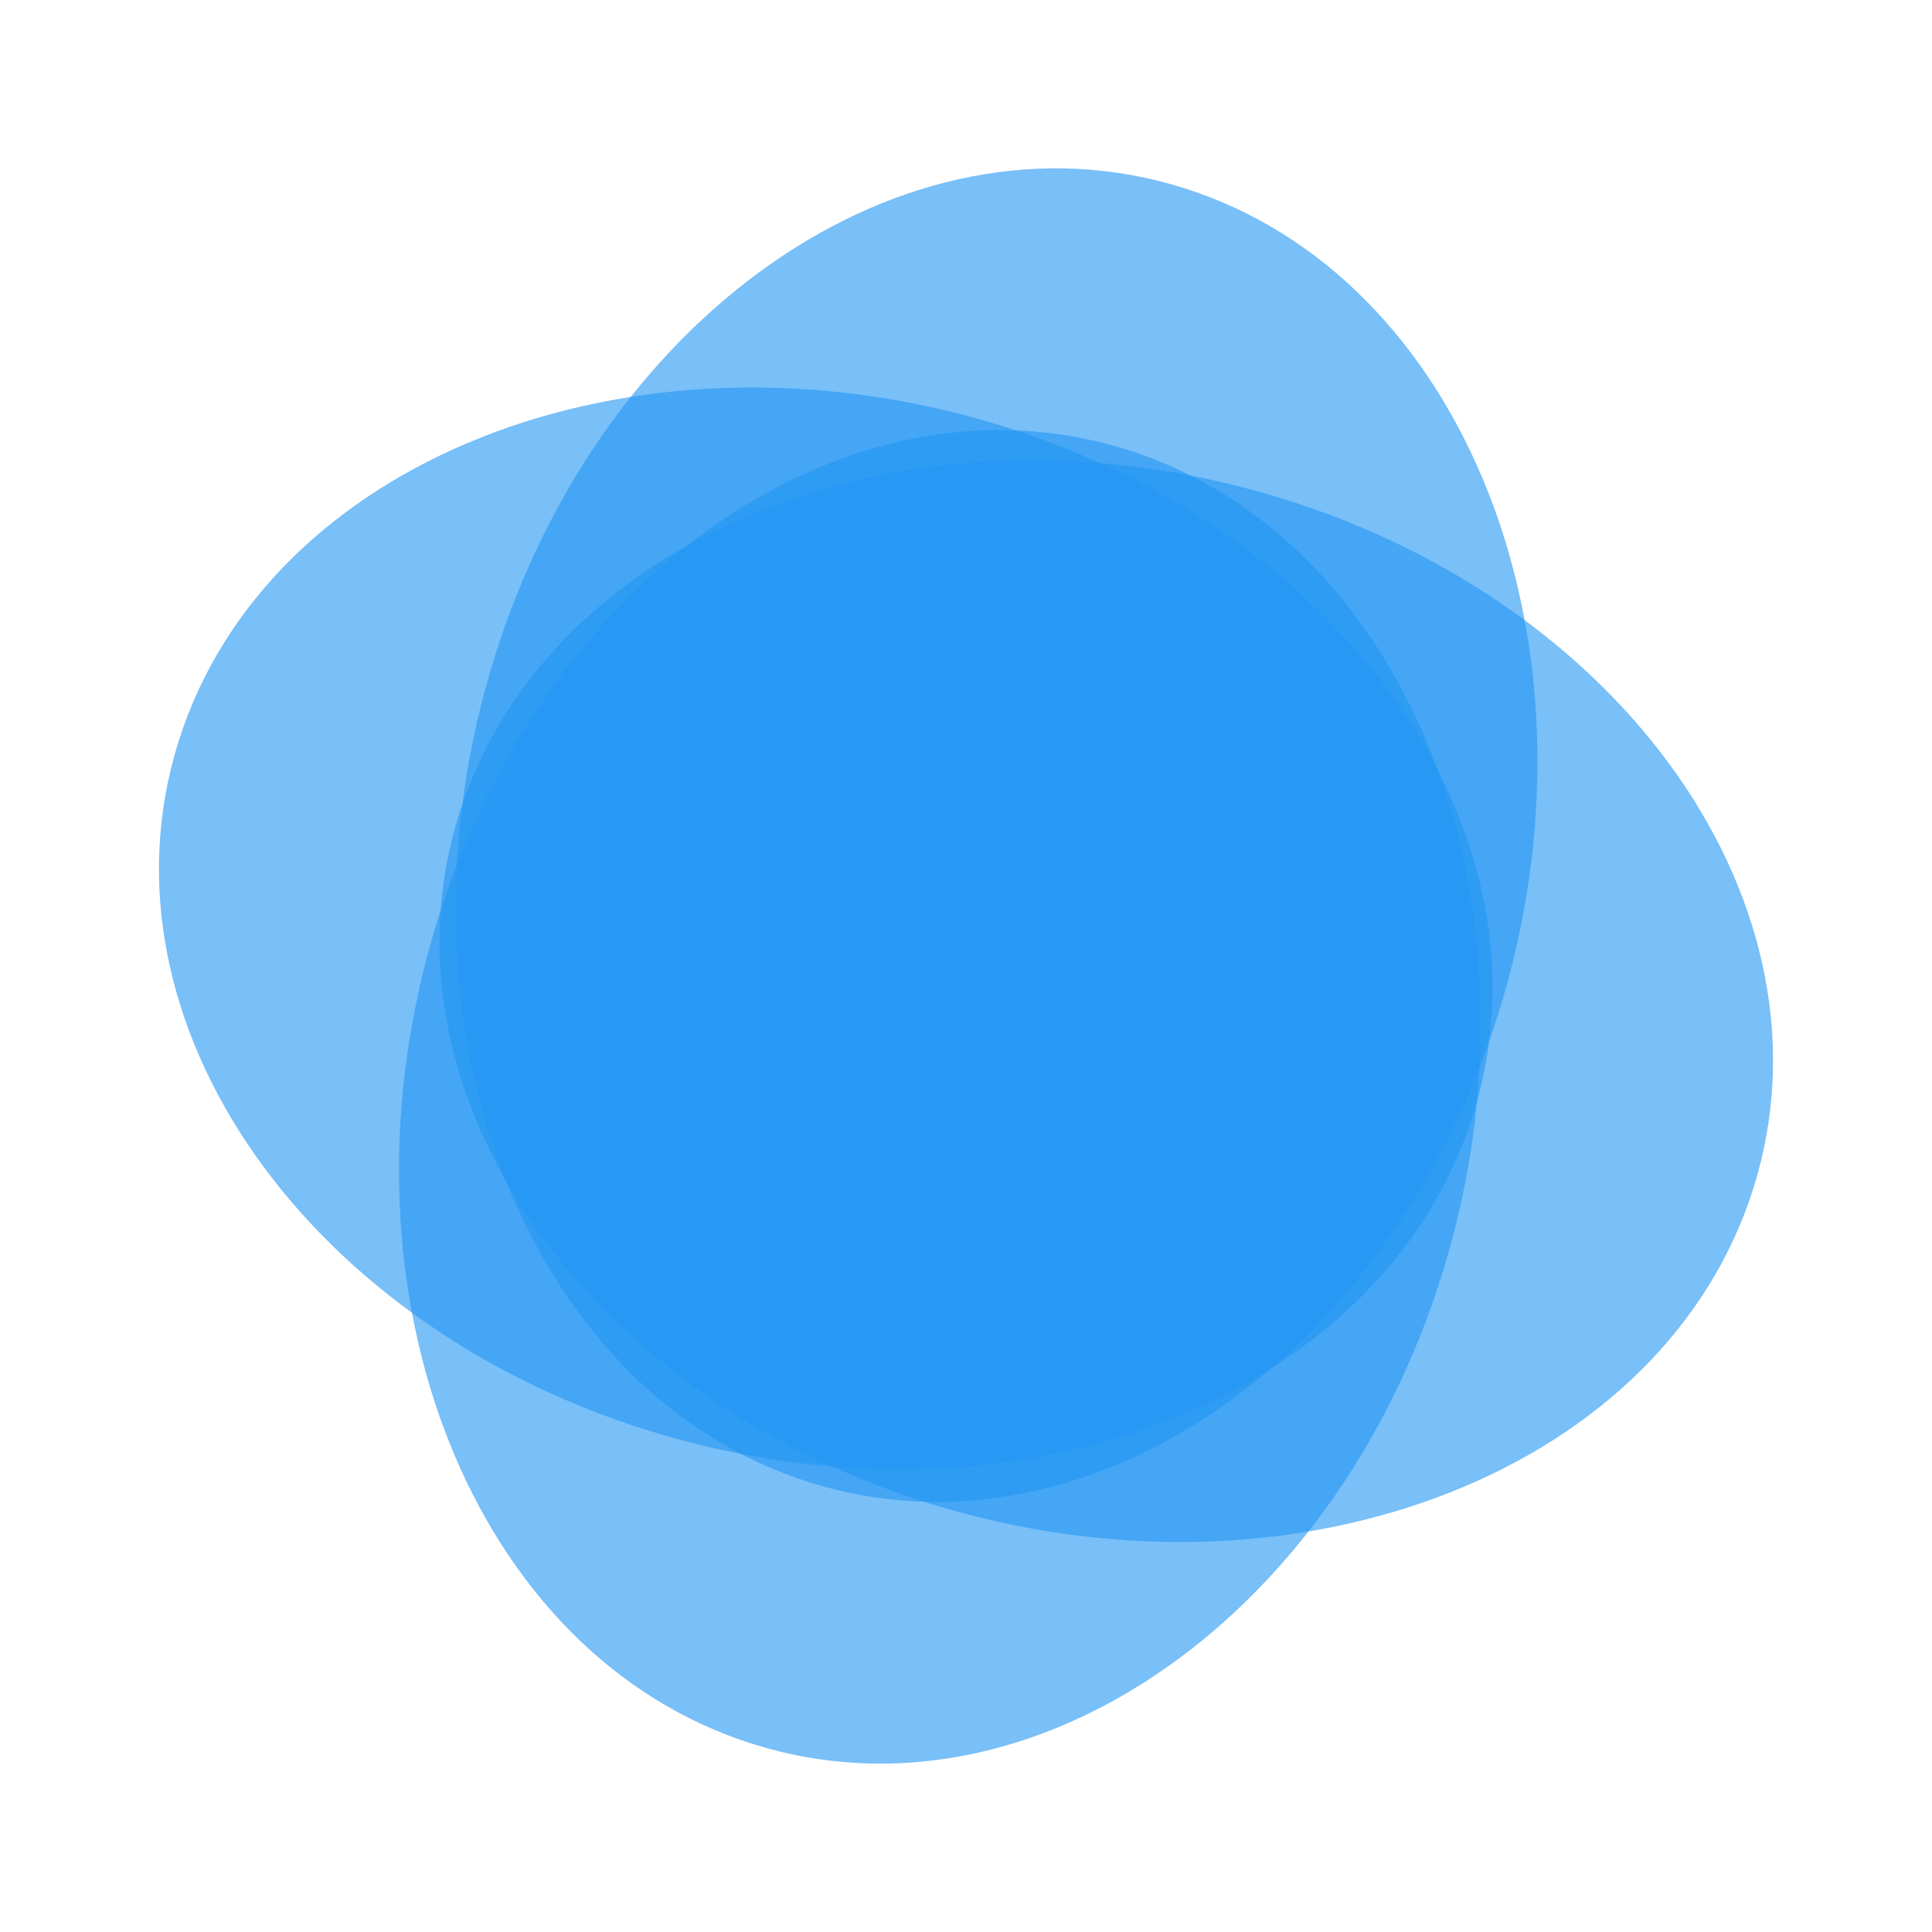
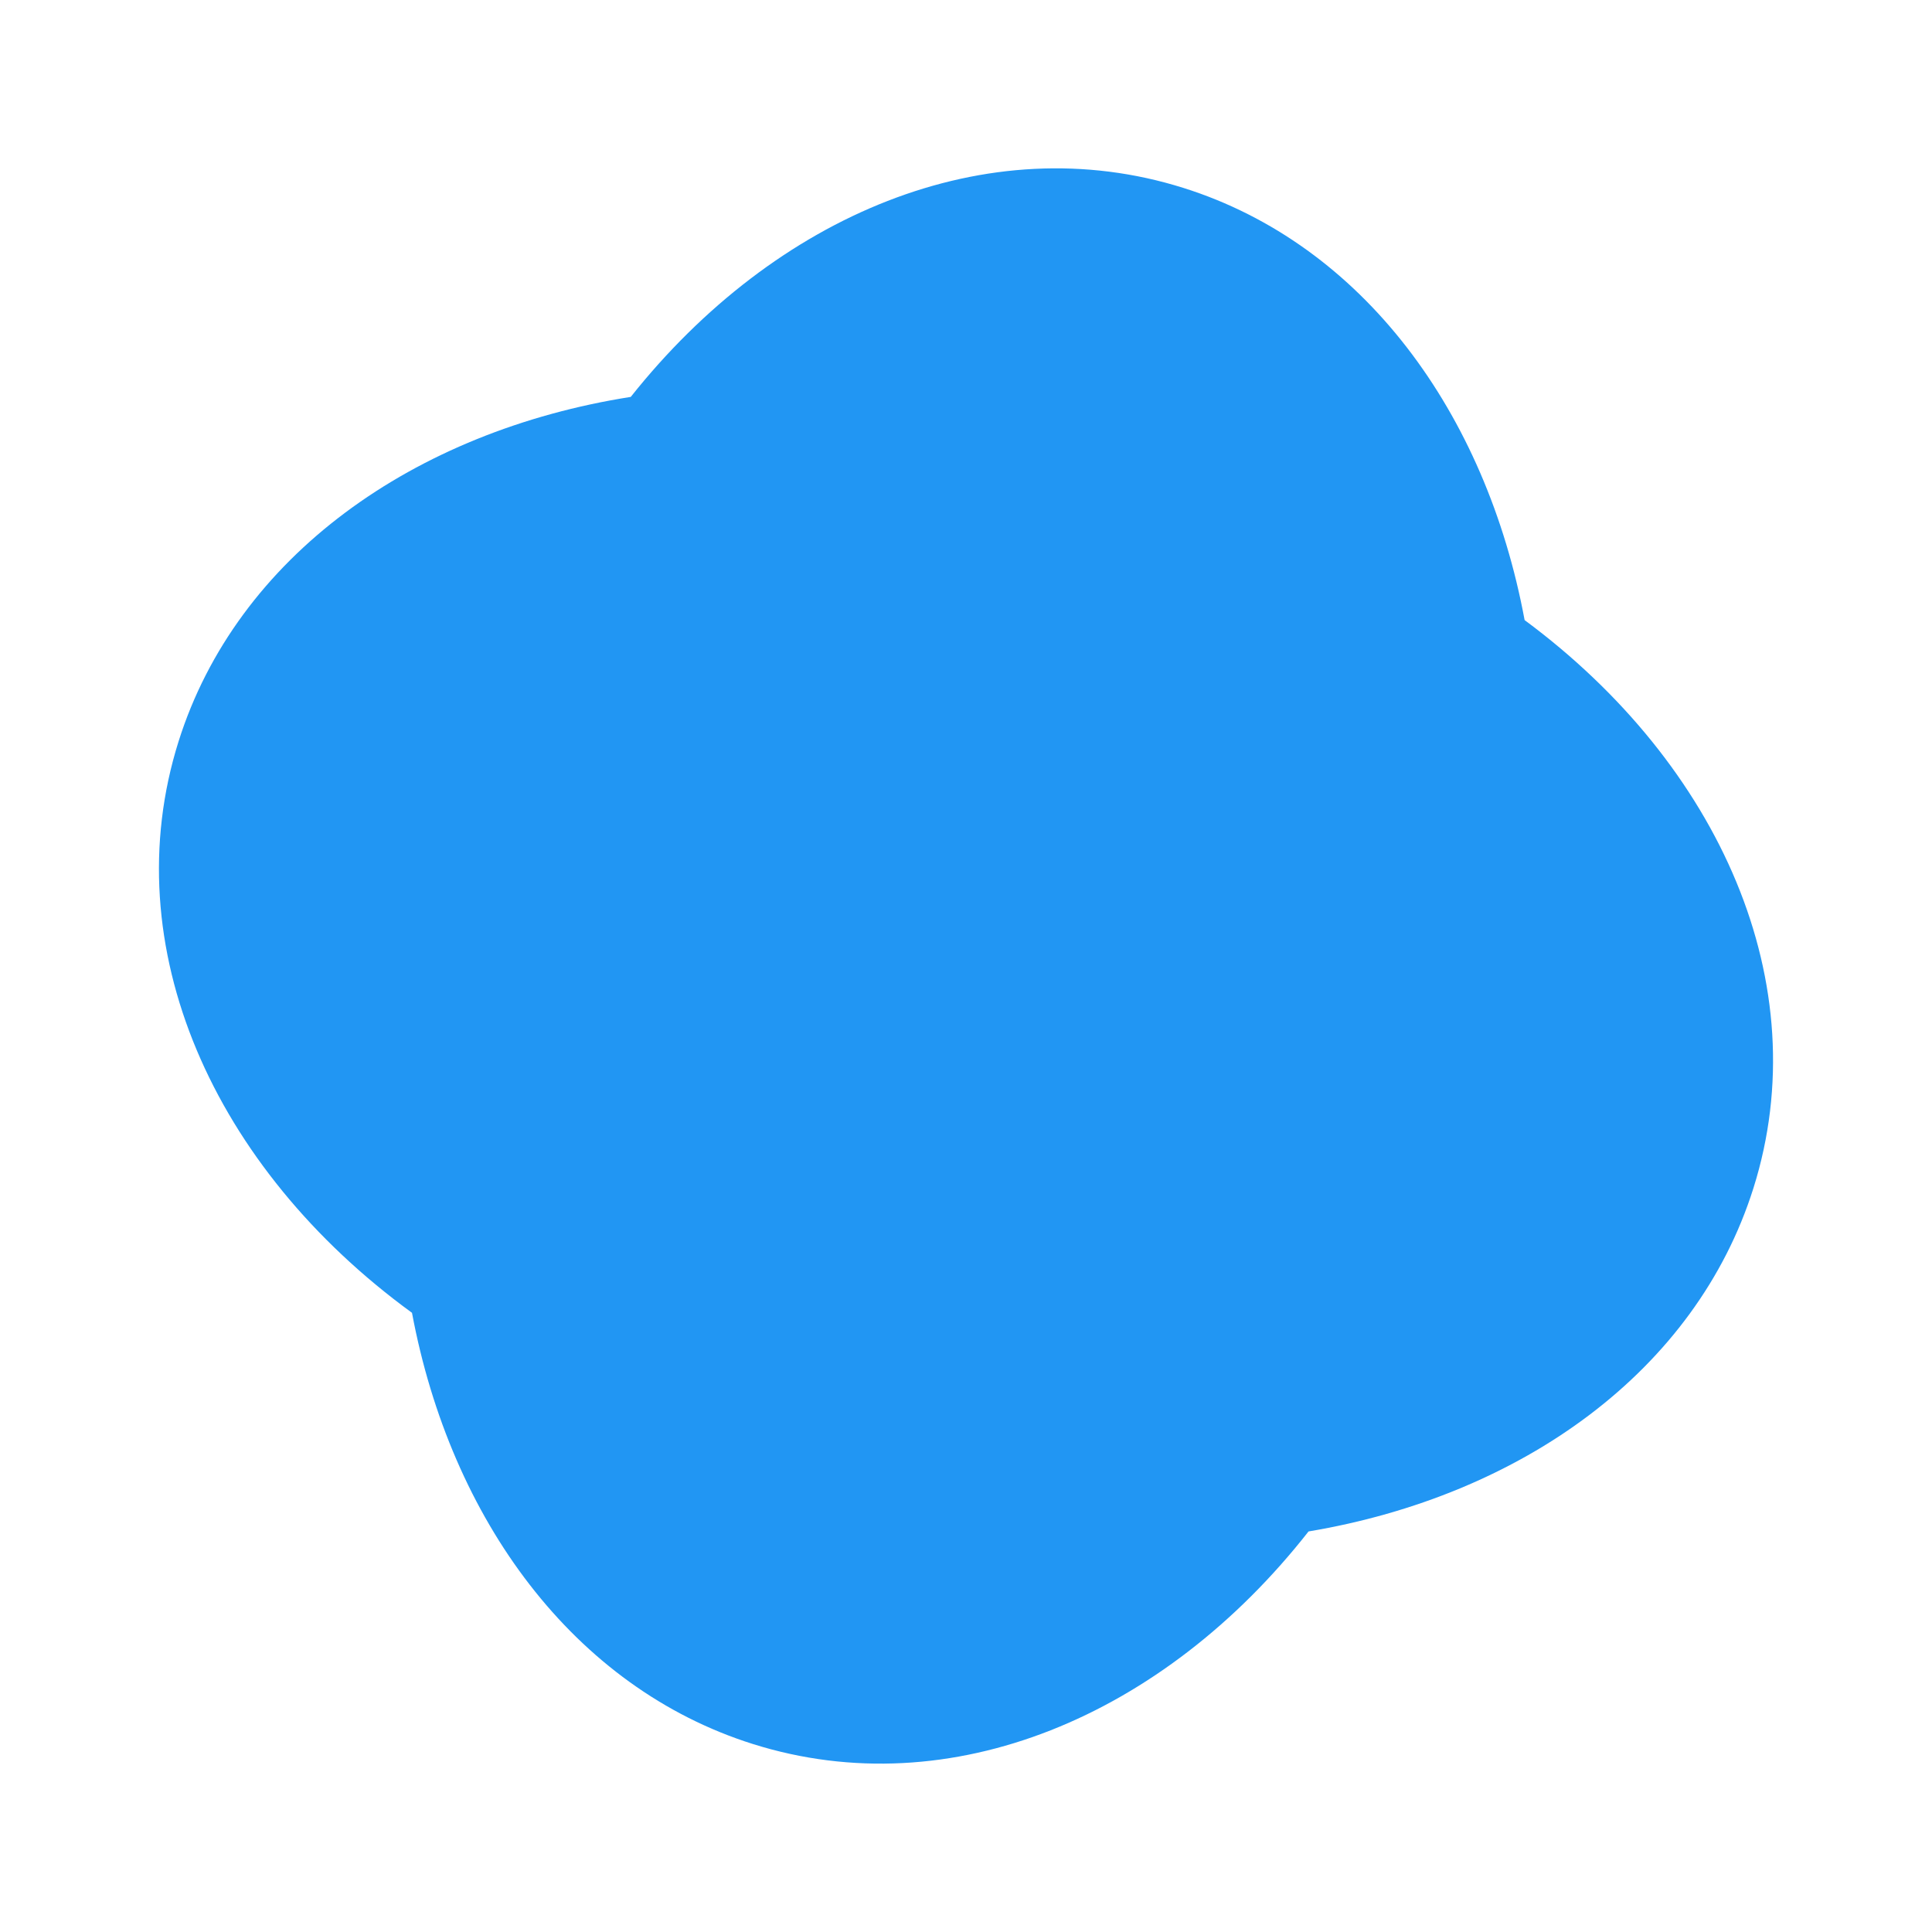
- <svg xmlns="http://www.w3.org/2000/svg" viewBox="0 0 400 400">
-   <g transform="translate(-6.66 100.49)" fill="#2196f3" fill-opacity=".604">
-     <ellipse transform="matrix(-.3005 .95378 -.96071 -.27755 0 0)" cx="37.18" cy="-256.97" rx="110.14" ry="139.47" />
-     <ellipse transform="matrix(-.3005 .95378 -.96071 -.27755 0 0)" cx="38.835" cy="-197.03" rx="110.14" ry="139.47" />
-     <ellipse transform="matrix(-.95378 -.3005 .27755 -.96071 0 0)" cx="-224.78" cy="-5.066" rx="110.14" ry="139.47" />
-     <ellipse transform="matrix(-.95378 -.3005 .27755 -.96071 0 0)" cx="-228.55" cy="-60.291" rx="110.14" ry="139.47" />
-   </g>
+ <svg xmlns="http://www.w3.org/2000/svg" viewBox="0 0 400 400" fill="none">
+   <path d="M245.035 38.913C204.333 26.09 160.508 44.494 130.592 82.173C85.744 89.241 49.037 115.202 36.968 153.506C23.582 195.993 44.225 241.884 85.299 271.804C93.318 314.666 118.824 349.406 155.883 361.082C196.854 373.99 240.99 355.256 270.917 317.071C315.078 309.663 351.099 283.856 363.031 245.983C376.314 203.826 356.094 158.318 315.655 128.385C307.676 85.434 282.15 50.607 245.035 38.913Z" fill="#2196F3" />
</svg>
